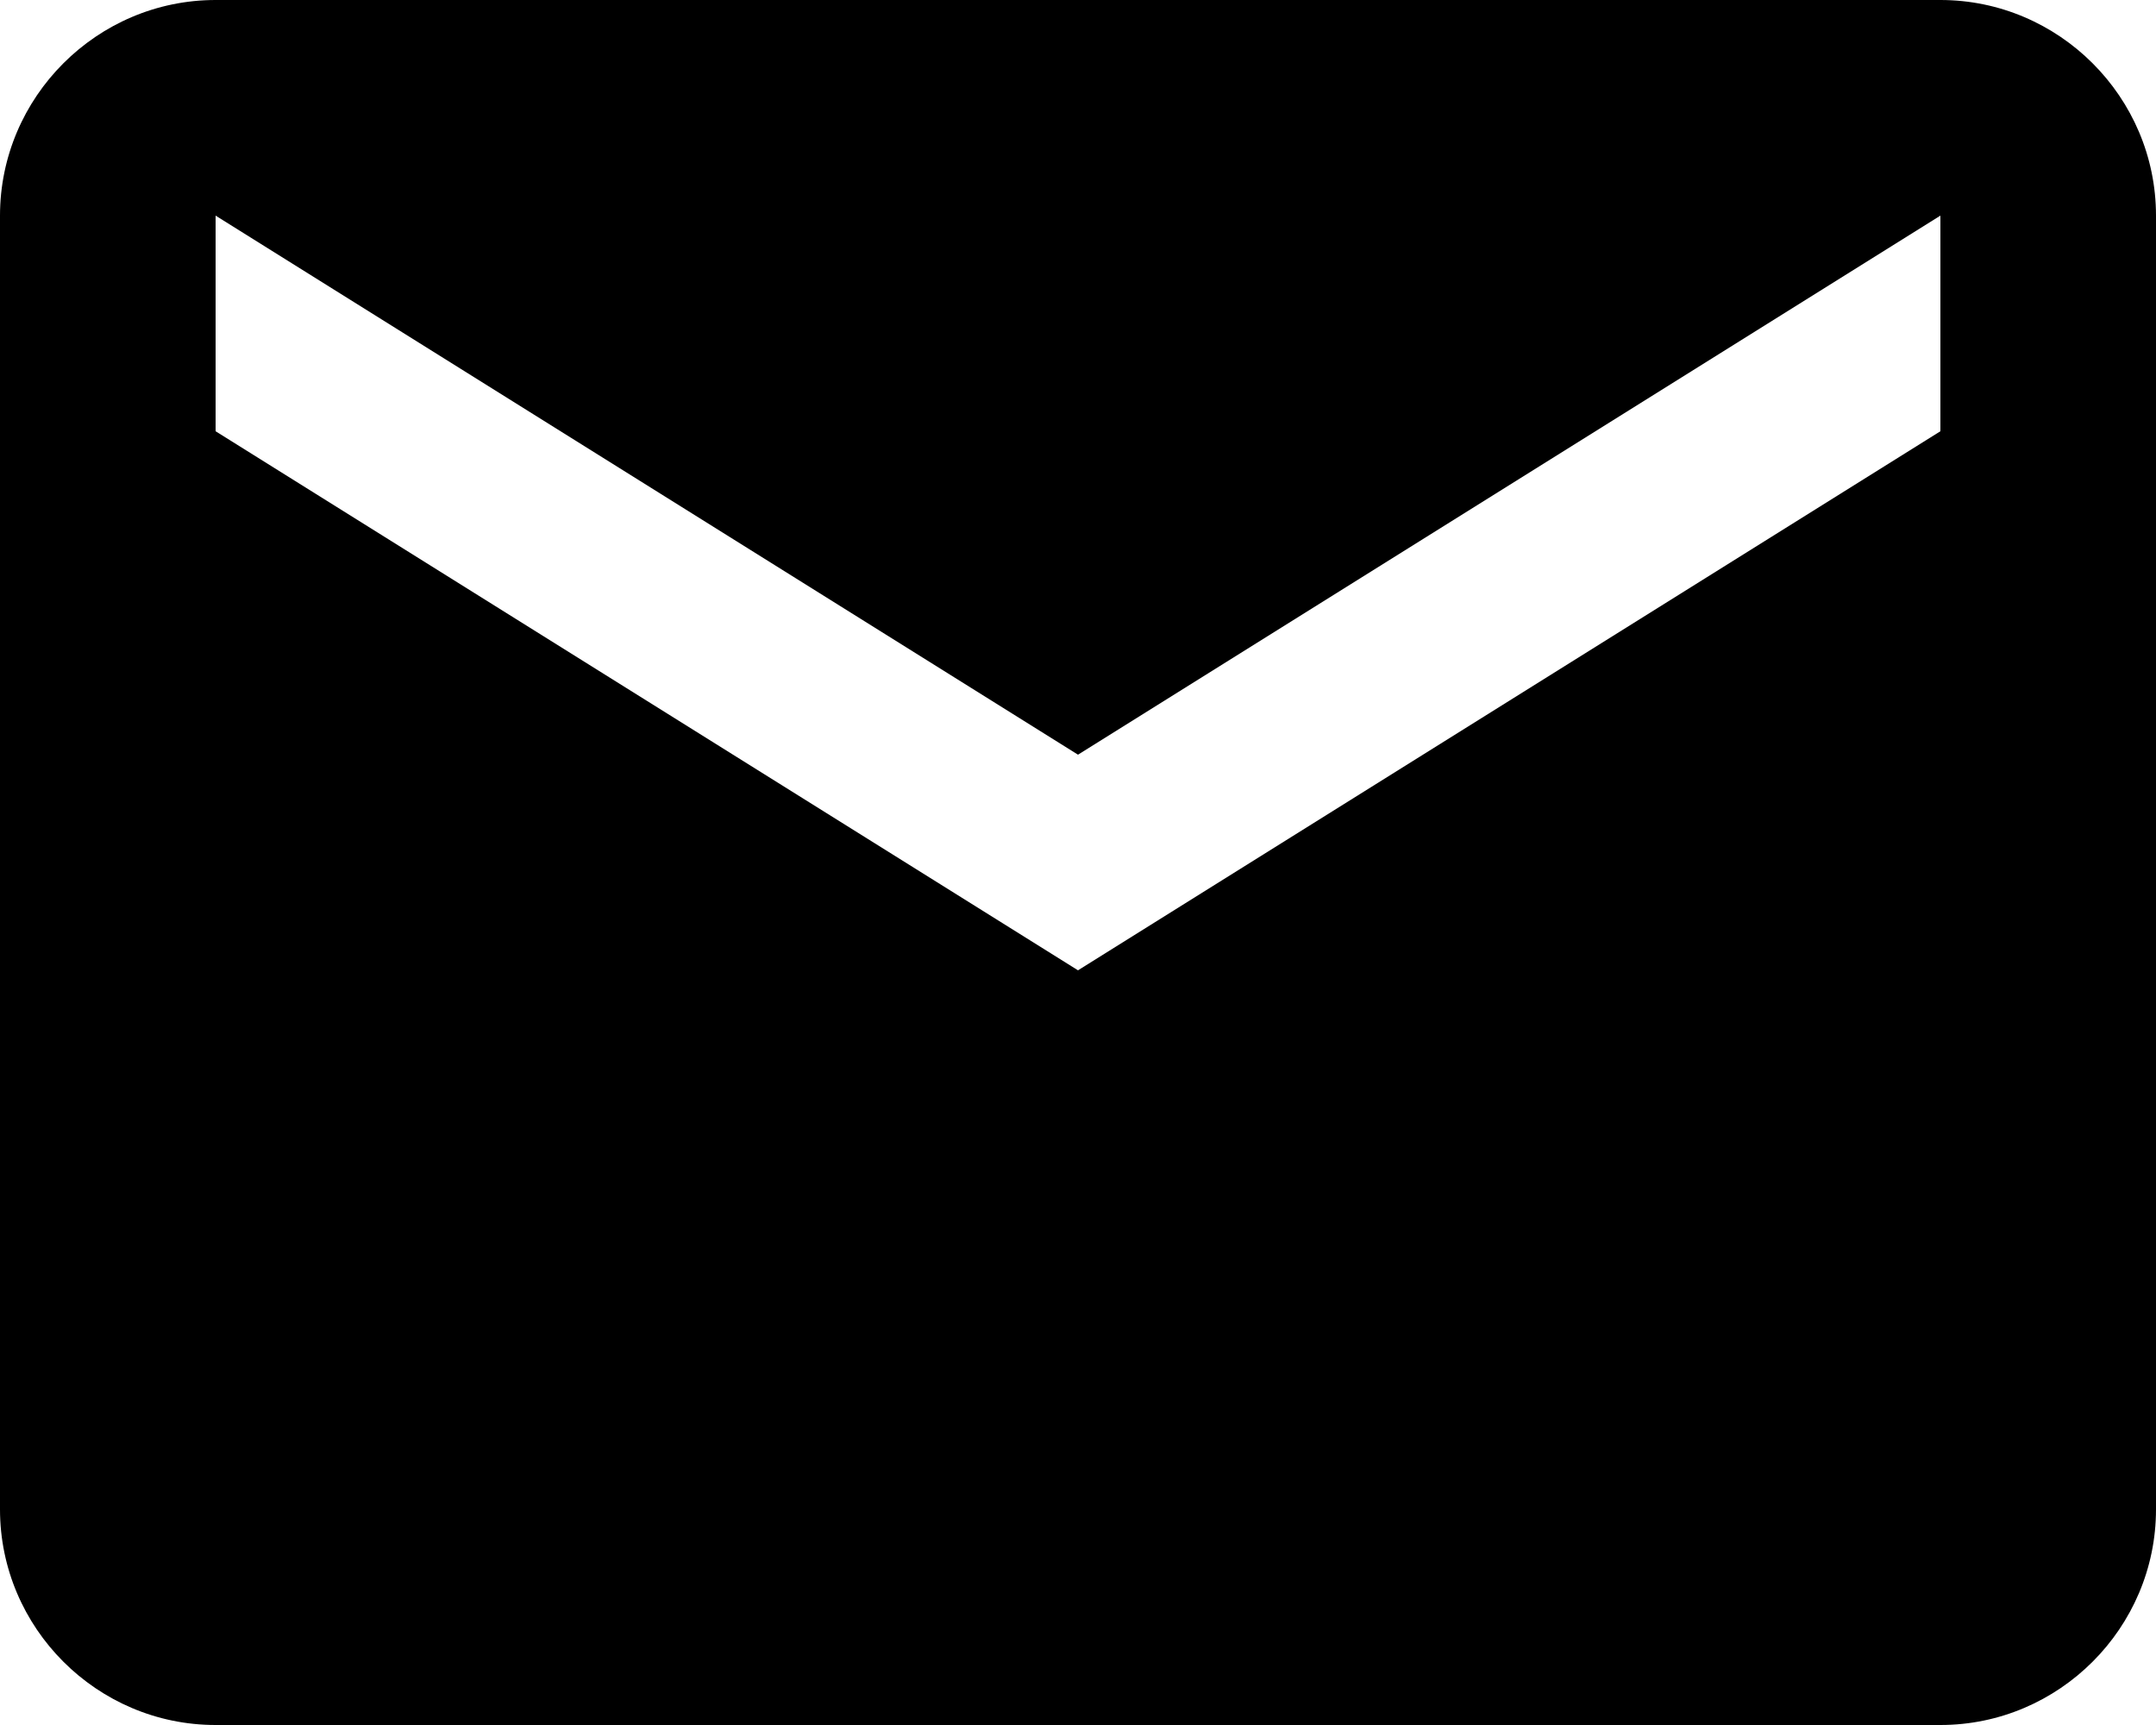
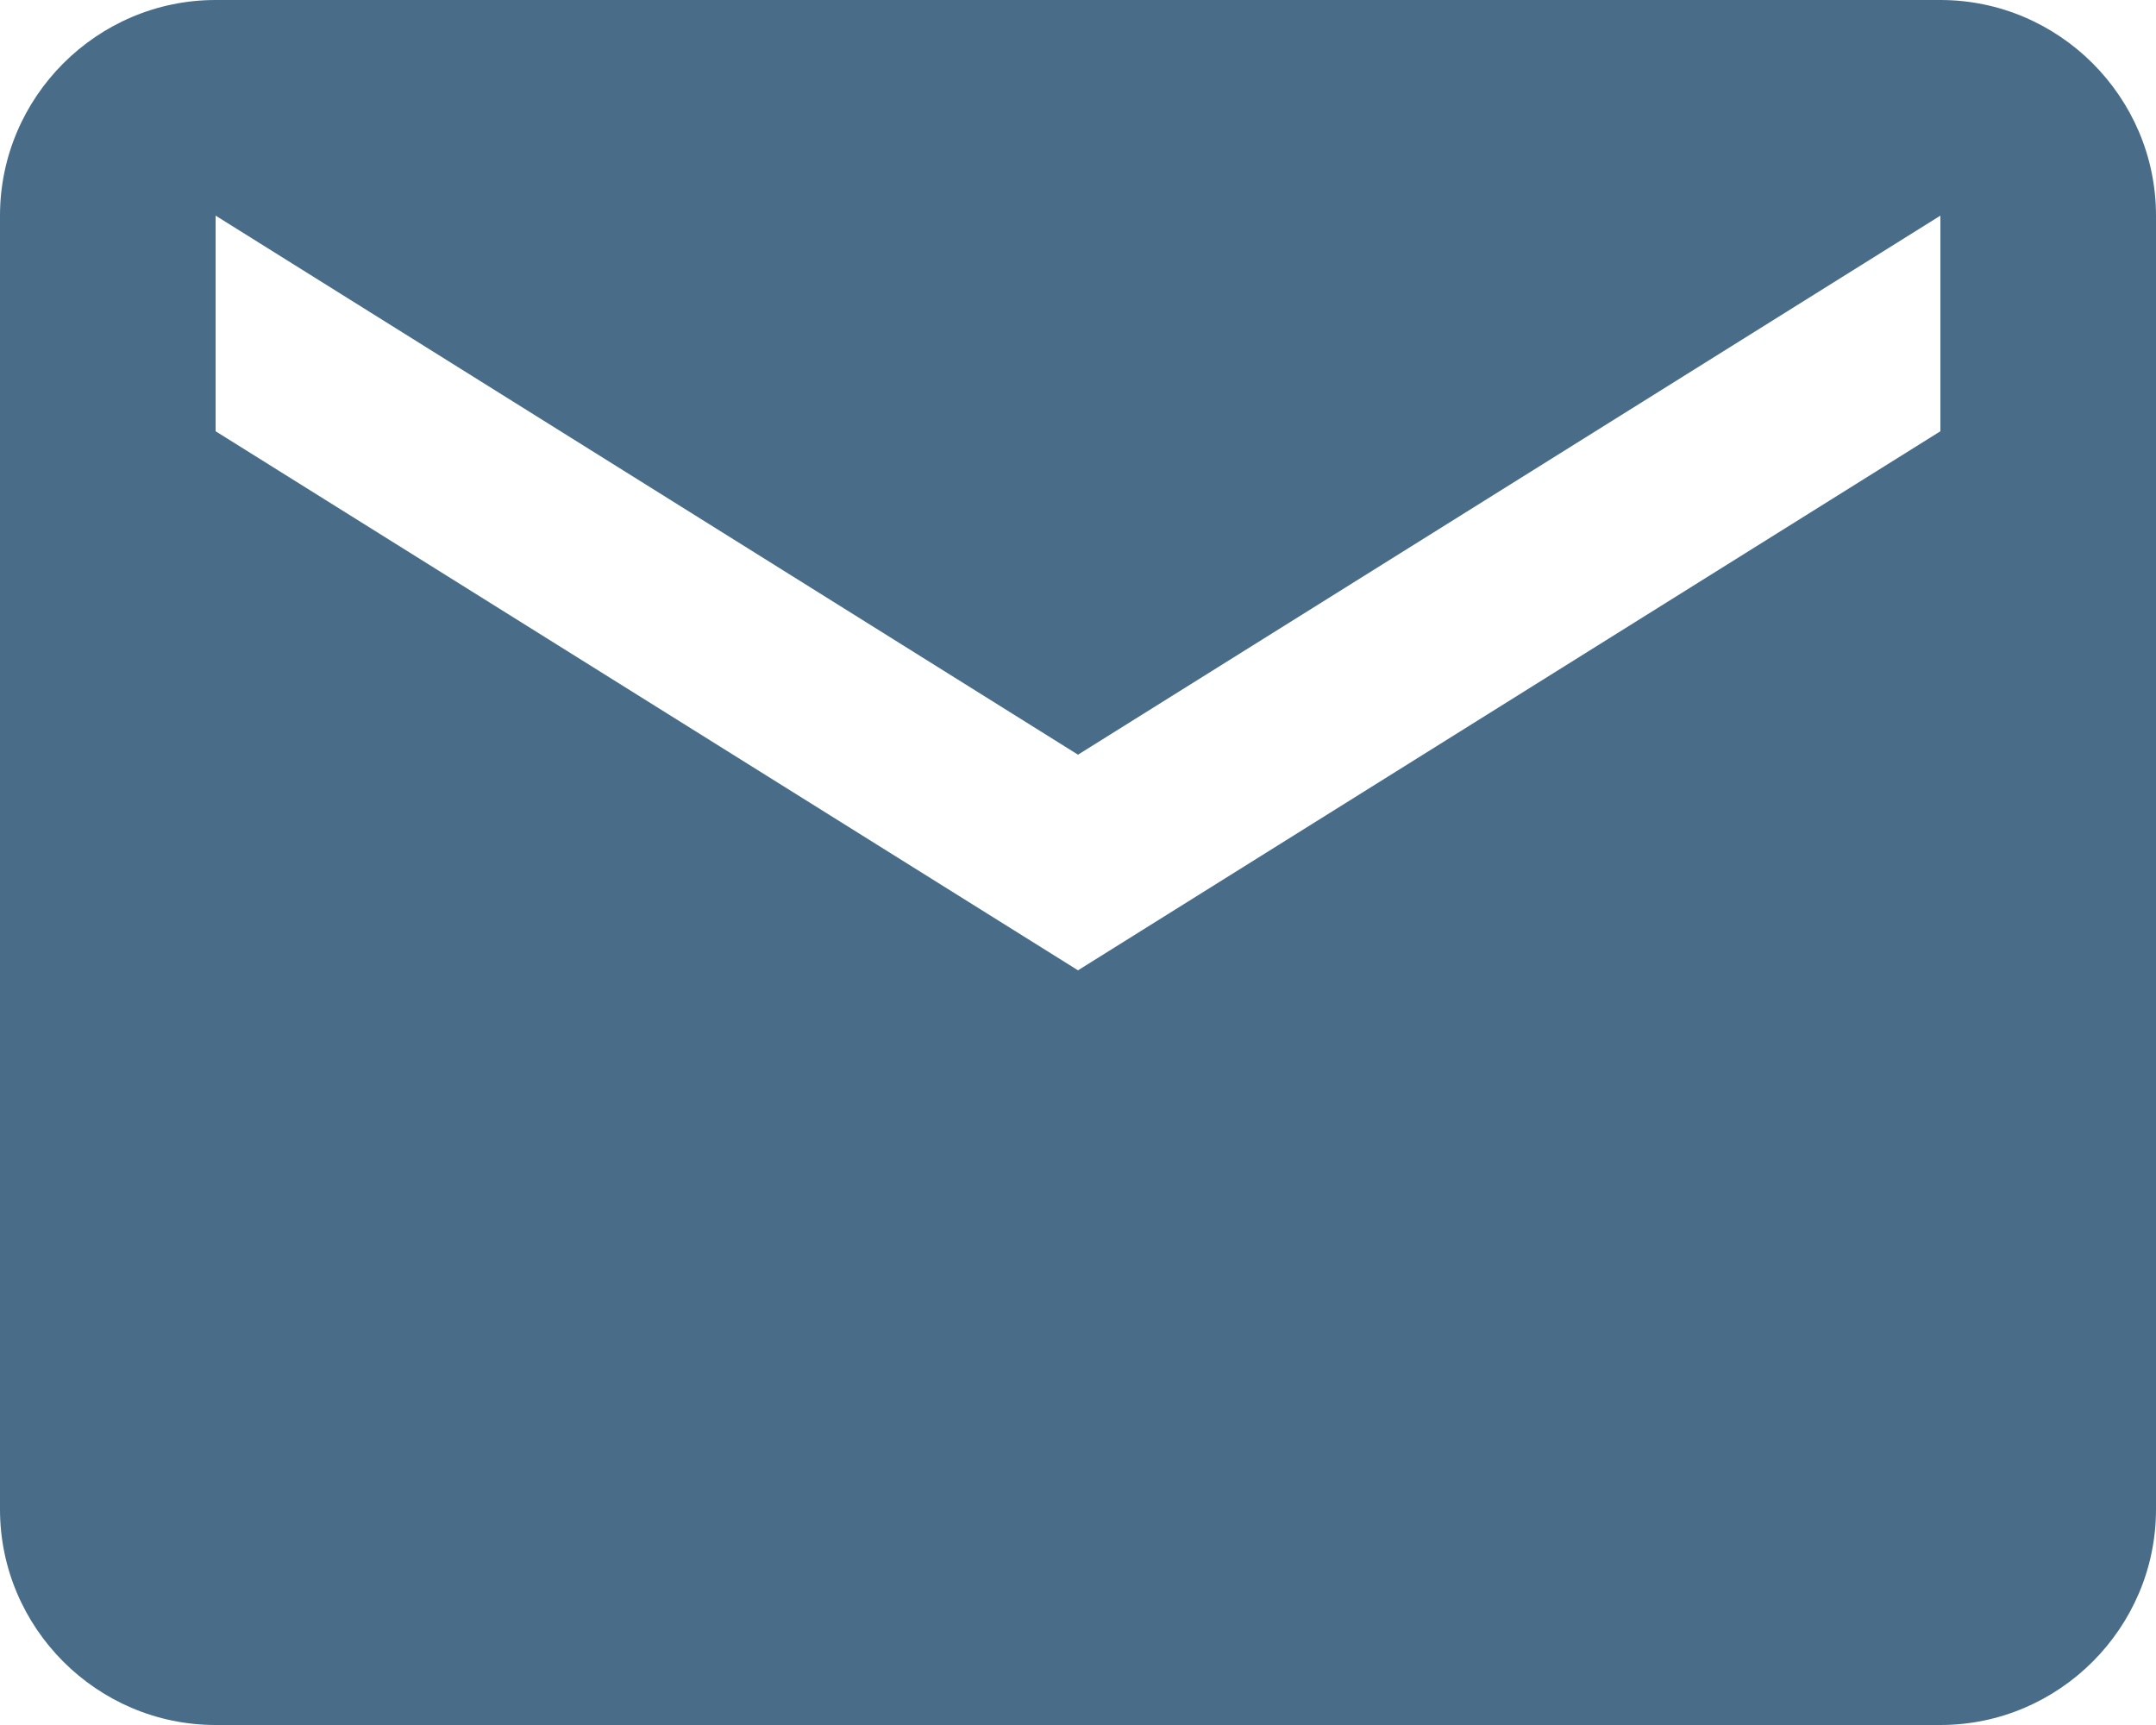
<svg xmlns="http://www.w3.org/2000/svg" height="16px" version="1.1" viewBox="0 0 20 16" width="20px">
  <defs />
  <g fill="none" fill-rule="evenodd" id="Page-1" stroke="none" stroke-width="1">
    <g fill="#000000" id="Icons-Communication" transform="translate(-168, -43)">
      <g id="email" transform="translate(168, 43)">
-         <path d="M18,0 L2,0 C0.9,0 0,0.9 0,2 L0,14 C0,15.1 0.9,16 2,16 L18,16 C19.1,16 20,15.1 20,14 L20,2 C20,0.9 19.1,0 18,0 L18,0 Z M18,4 L10,9 L2,4 L2,2 L10,7 L18,2 L18,4 L18,4 Z" id="Shape" />
+         <path style="fill:#496D89;" d="M18,0 L2,0 C0.9,0 0,0.9 0,2 L0,14 C0,15.1 0.9,16 2,16 L18,16 C19.1,16 20,15.1 20,14 L20,2 C20,0.9 19.1,0 18,0 L18,0 Z M18,4 L10,9 L2,4 L2,2 L10,7 L18,2 L18,4 L18,4 Z" id="Shape" />
      </g>
    </g>
  </g>
</svg>
